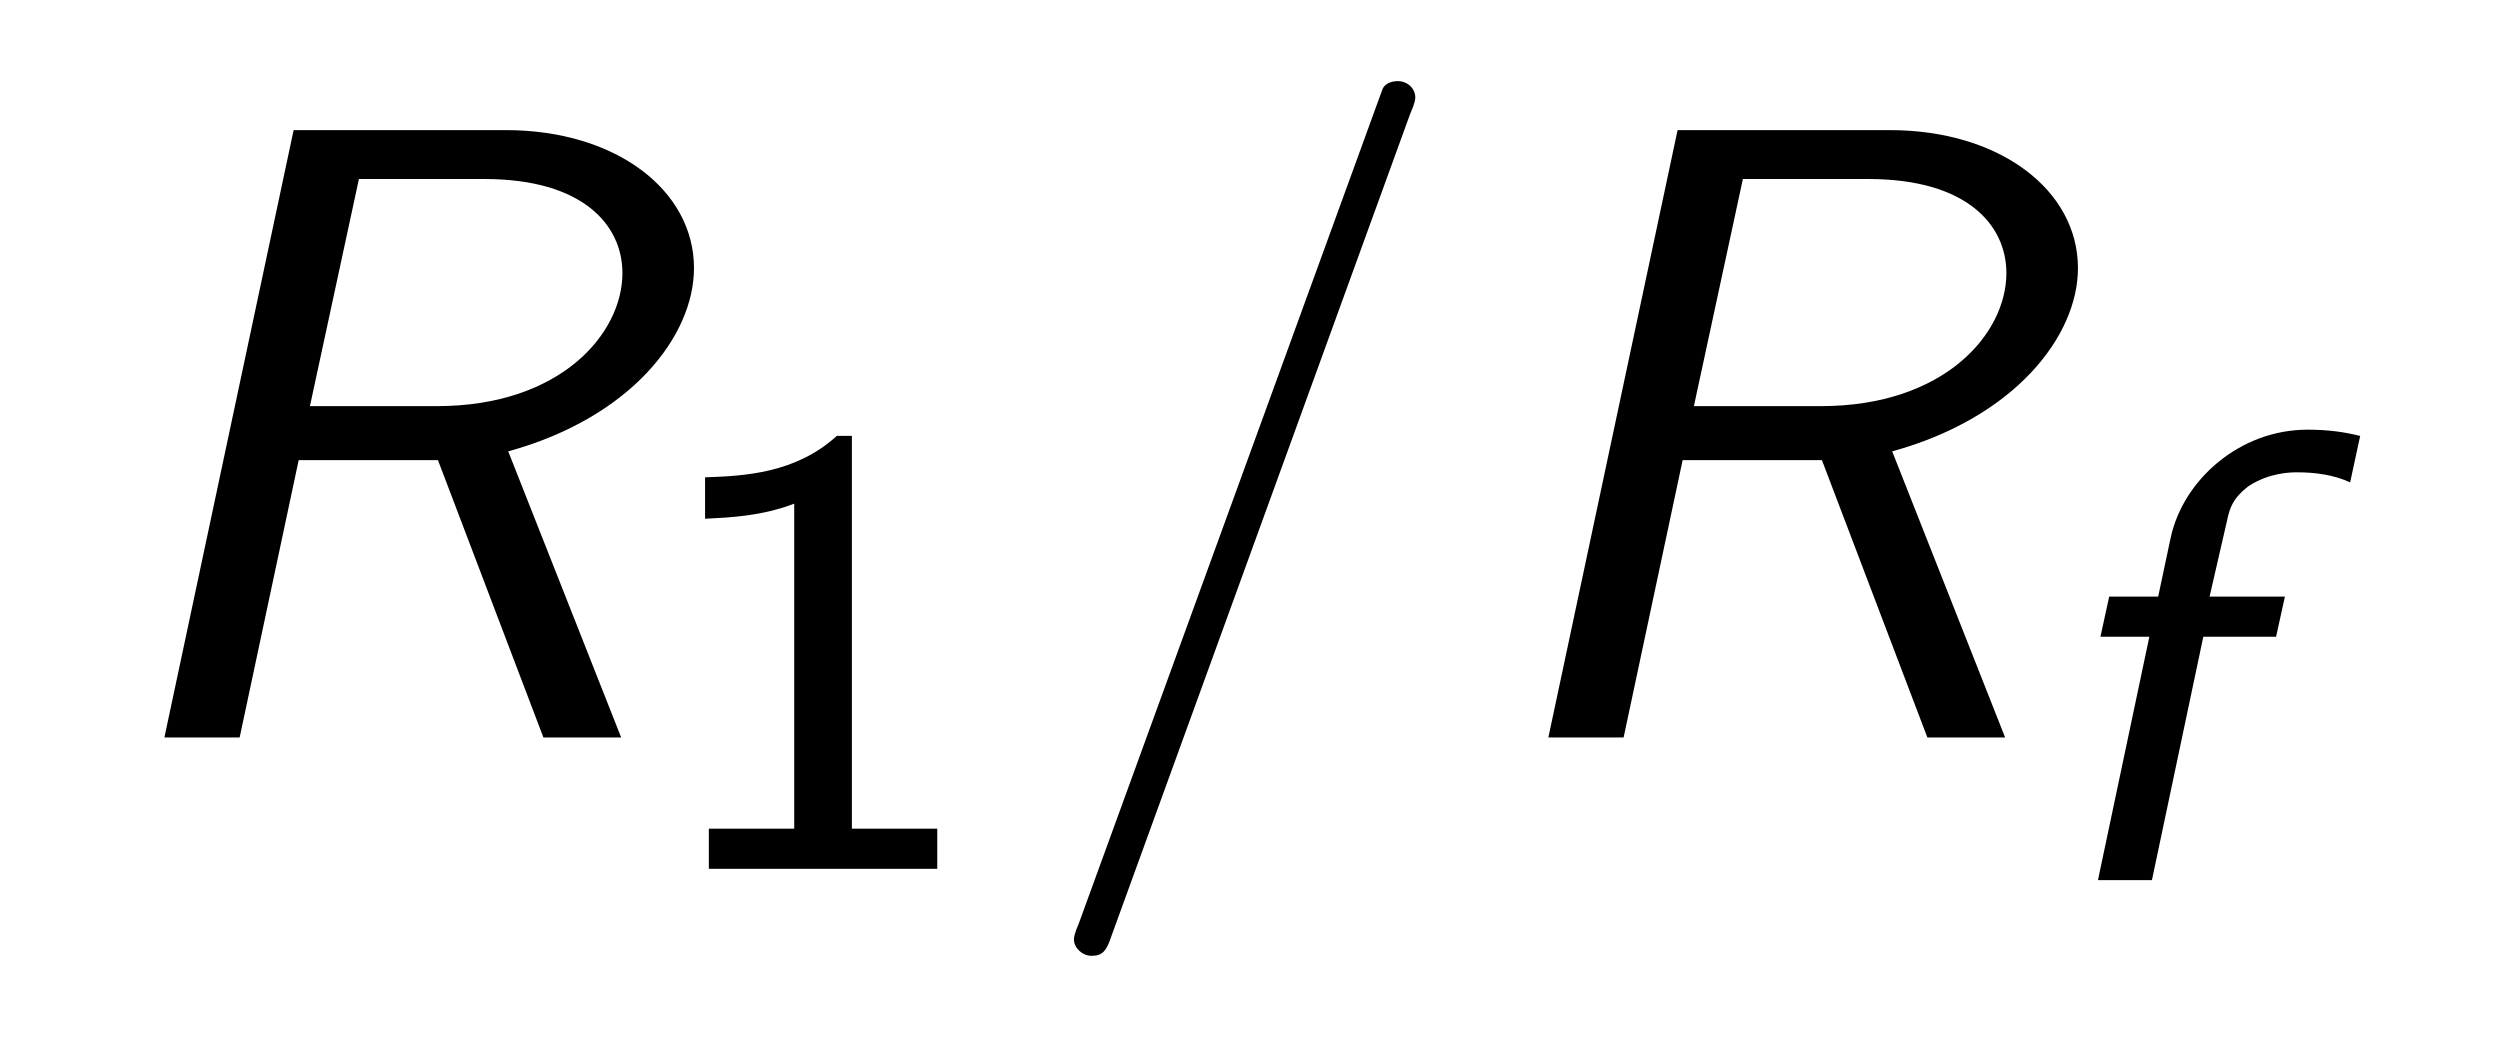
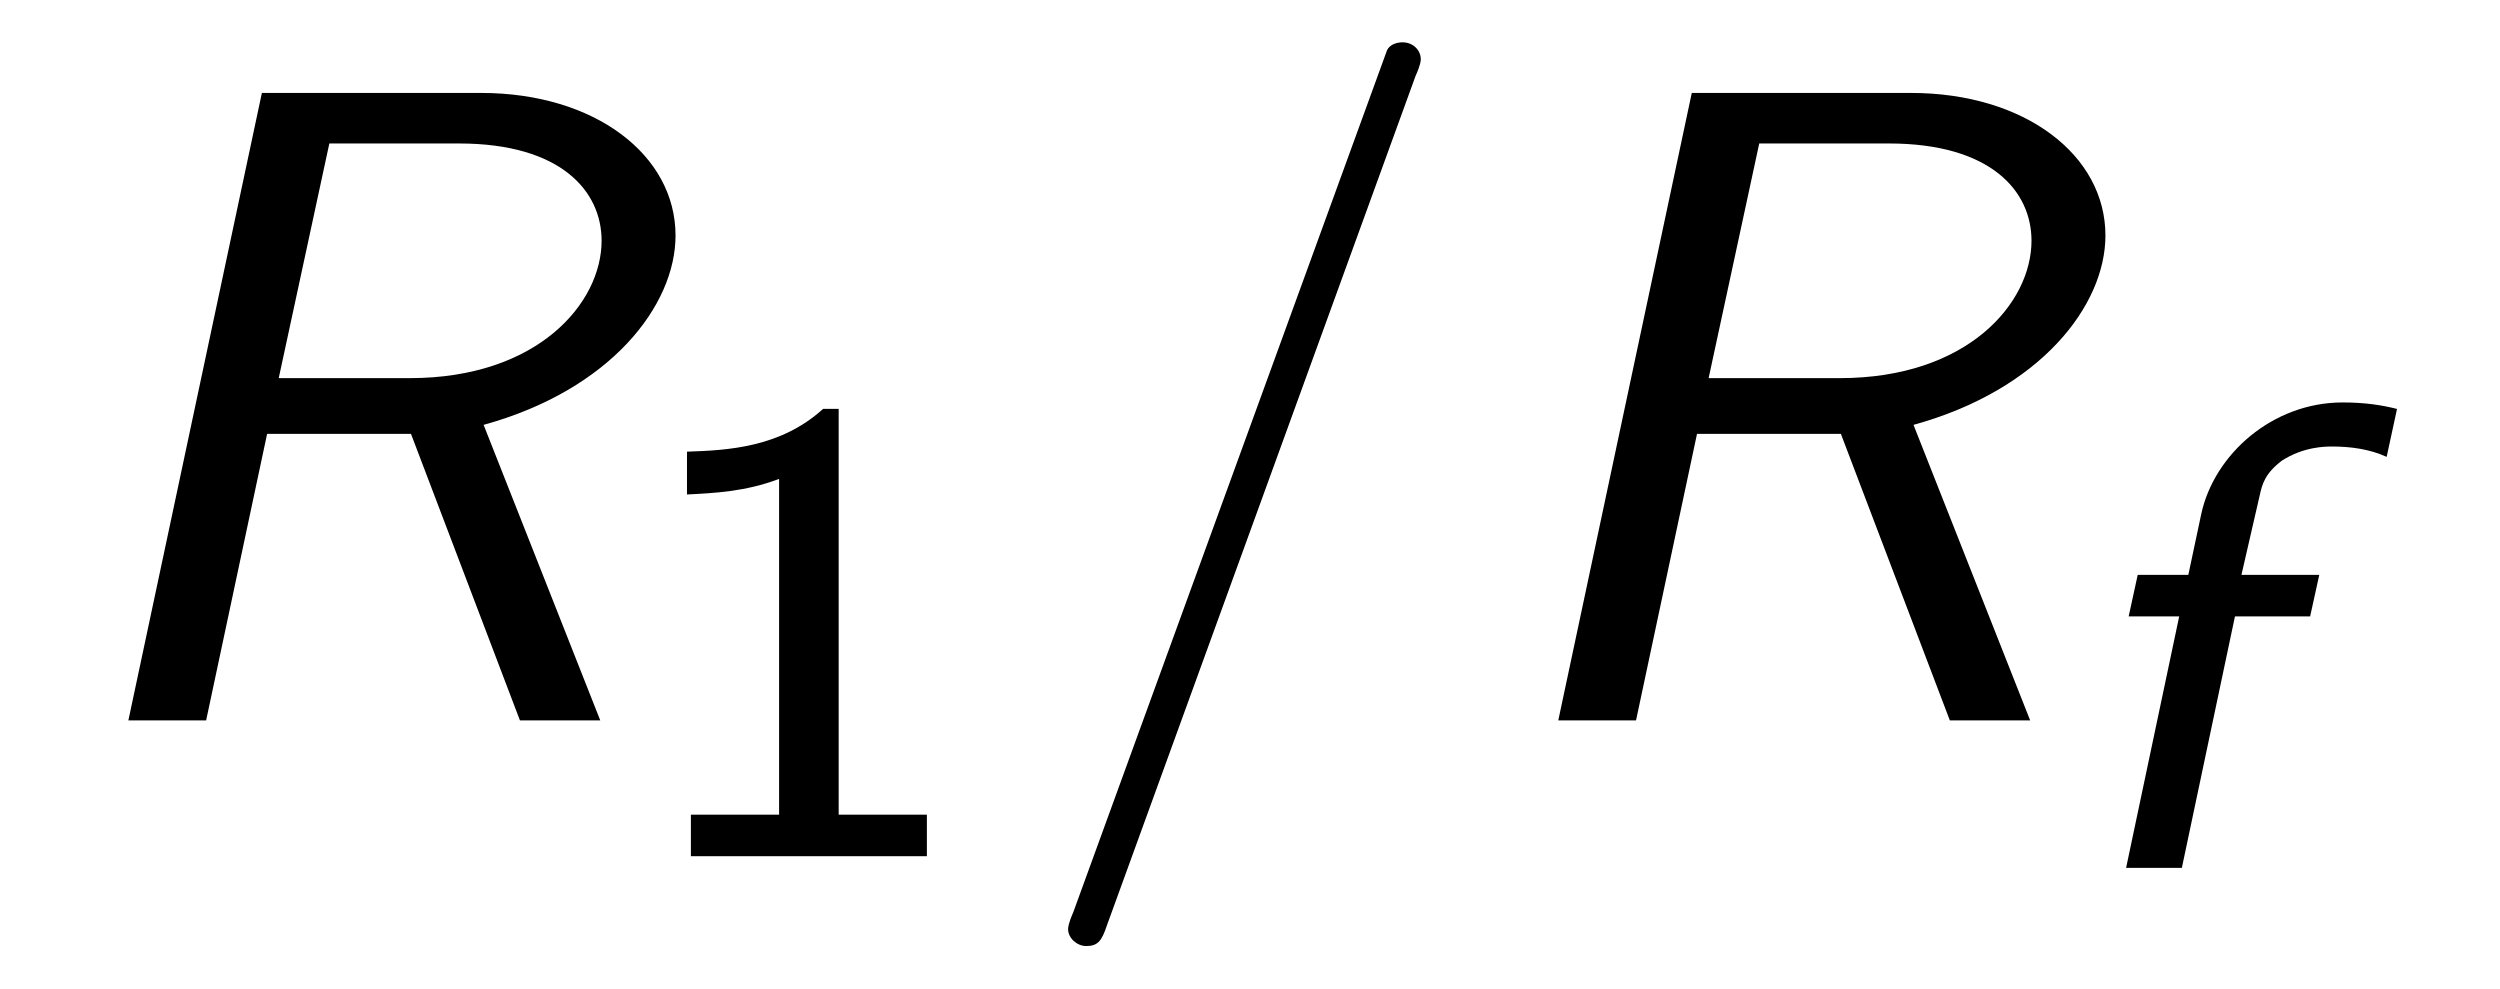
- <svg xmlns="http://www.w3.org/2000/svg" xmlns:xlink="http://www.w3.org/1999/xlink" viewBox="0 0 31.128 12.909" version="1.2">
+ <svg xmlns="http://www.w3.org/2000/svg" xmlns:xlink="http://www.w3.org/1999/xlink" viewBox="0 0 30.128 11.909" version="1.2">
  <defs>
    <g>
      <symbol overflow="visible" id="glyph0-0">
        <path style="stroke:none;" d="" />
      </symbol>
      <symbol overflow="visible" id="glyph0-1">
        <path style="stroke:none;" d="M 5.328 -3.562 C 6.859 -3.984 7.641 -5 7.641 -5.844 C 7.641 -6.812 6.672 -7.562 5.297 -7.562 L 2.656 -7.562 L 1.047 0 L 1.984 0 L 2.719 -3.453 L 4.453 -3.453 L 5.766 0 L 6.734 0 Z M 3.469 -6.953 L 5.031 -6.953 C 6.266 -6.953 6.75 -6.375 6.75 -5.781 C 6.75 -5.031 5.984 -4.125 4.438 -4.125 L 2.859 -4.125 Z M 3.469 -6.953 " />
      </symbol>
      <symbol overflow="visible" id="glyph1-0">
        <path style="stroke:none;" d="" />
      </symbol>
      <symbol overflow="visible" id="glyph1-1">
        <path style="stroke:none;" d="M 2.562 -5.391 L 2.375 -5.391 C 1.859 -4.922 1.219 -4.891 0.734 -4.875 L 0.734 -4.359 C 1.047 -4.375 1.438 -4.391 1.844 -4.547 L 1.844 -0.5 L 0.781 -0.5 L 0.781 0 L 3.625 0 L 3.625 -0.5 L 2.562 -0.5 Z M 2.562 -5.391 " />
      </symbol>
      <symbol overflow="visible" id="glyph2-0">
        <path style="stroke:none;" d="" />
      </symbol>
      <symbol overflow="visible" id="glyph2-1">
        <path style="stroke:none;" d="M 4.781 -7.766 C 4.844 -7.906 4.844 -7.953 4.844 -7.969 C 4.844 -8.078 4.75 -8.172 4.625 -8.172 C 4.547 -8.172 4.469 -8.141 4.438 -8.078 L 0.656 2.312 C 0.594 2.453 0.594 2.5 0.594 2.516 C 0.594 2.625 0.703 2.719 0.812 2.719 C 0.953 2.719 1 2.656 1.062 2.469 Z M 4.781 -7.766 " />
      </symbol>
      <symbol overflow="visible" id="glyph3-0">
        <path style="stroke:none;" d="" />
      </symbol>
      <symbol overflow="visible" id="glyph3-1">
        <path style="stroke:none;" d="M 2.156 -3.031 L 3.062 -3.031 L 3.172 -3.531 L 2.234 -3.531 L 2.453 -4.484 C 2.484 -4.625 2.516 -4.75 2.719 -4.906 C 2.984 -5.078 3.25 -5.078 3.328 -5.078 C 3.547 -5.078 3.781 -5.047 3.984 -4.953 L 4.109 -5.531 C 3.922 -5.578 3.719 -5.609 3.453 -5.609 C 2.609 -5.609 1.906 -4.984 1.75 -4.266 L 1.594 -3.531 L 0.984 -3.531 L 0.875 -3.031 L 1.484 -3.031 L 0.844 0 L 1.516 0 Z M 2.156 -3.031 " />
      </symbol>
    </g>
+     <clipPath id="clip1">
+       <path d="M 12 0 L 18 0 L 18 11.91 L 12 11.91 Z M 12 0 " />
+     </clipPath>
  </defs>
  <g id="surface1">
    <g style="fill:rgb(0%,0%,0%);fill-opacity:1;">
-       <use xlink:href="#glyph0-1" x="1" y="9.182" />
+       <use xlink:href="#glyph0-1" x="0.5" y="8.682" />
    </g>
    <g style="fill:rgb(0%,0%,0%);fill-opacity:1;">
-       <use xlink:href="#glyph1-1" x="8.045" y="10.818" />
+       <use xlink:href="#glyph1-1" x="7.545" y="10.318" />
+     </g>
+     <g clip-path="url(#clip1)" clip-rule="nonzero">
+       <g style="fill:rgb(0%,0%,0%);fill-opacity:1;">
+         <use xlink:href="#glyph2-1" x="12.278" y="8.682" />
+       </g>
    </g>
    <g style="fill:rgb(0%,0%,0%);fill-opacity:1;">
-       <use xlink:href="#glyph2-1" x="12.778" y="9.182" />
+       <use xlink:href="#glyph0-1" x="17.732" y="8.682" />
    </g>
    <g style="fill:rgb(0%,0%,0%);fill-opacity:1;">
-       <use xlink:href="#glyph0-1" x="18.232" y="9.182" />
-     </g>
-     <g style="fill:rgb(0%,0%,0%);fill-opacity:1;">
-       <use xlink:href="#glyph3-1" x="25.278" y="10.959" />
+       <use xlink:href="#glyph3-1" x="24.778" y="10.459" />
    </g>
  </g>
</svg>
